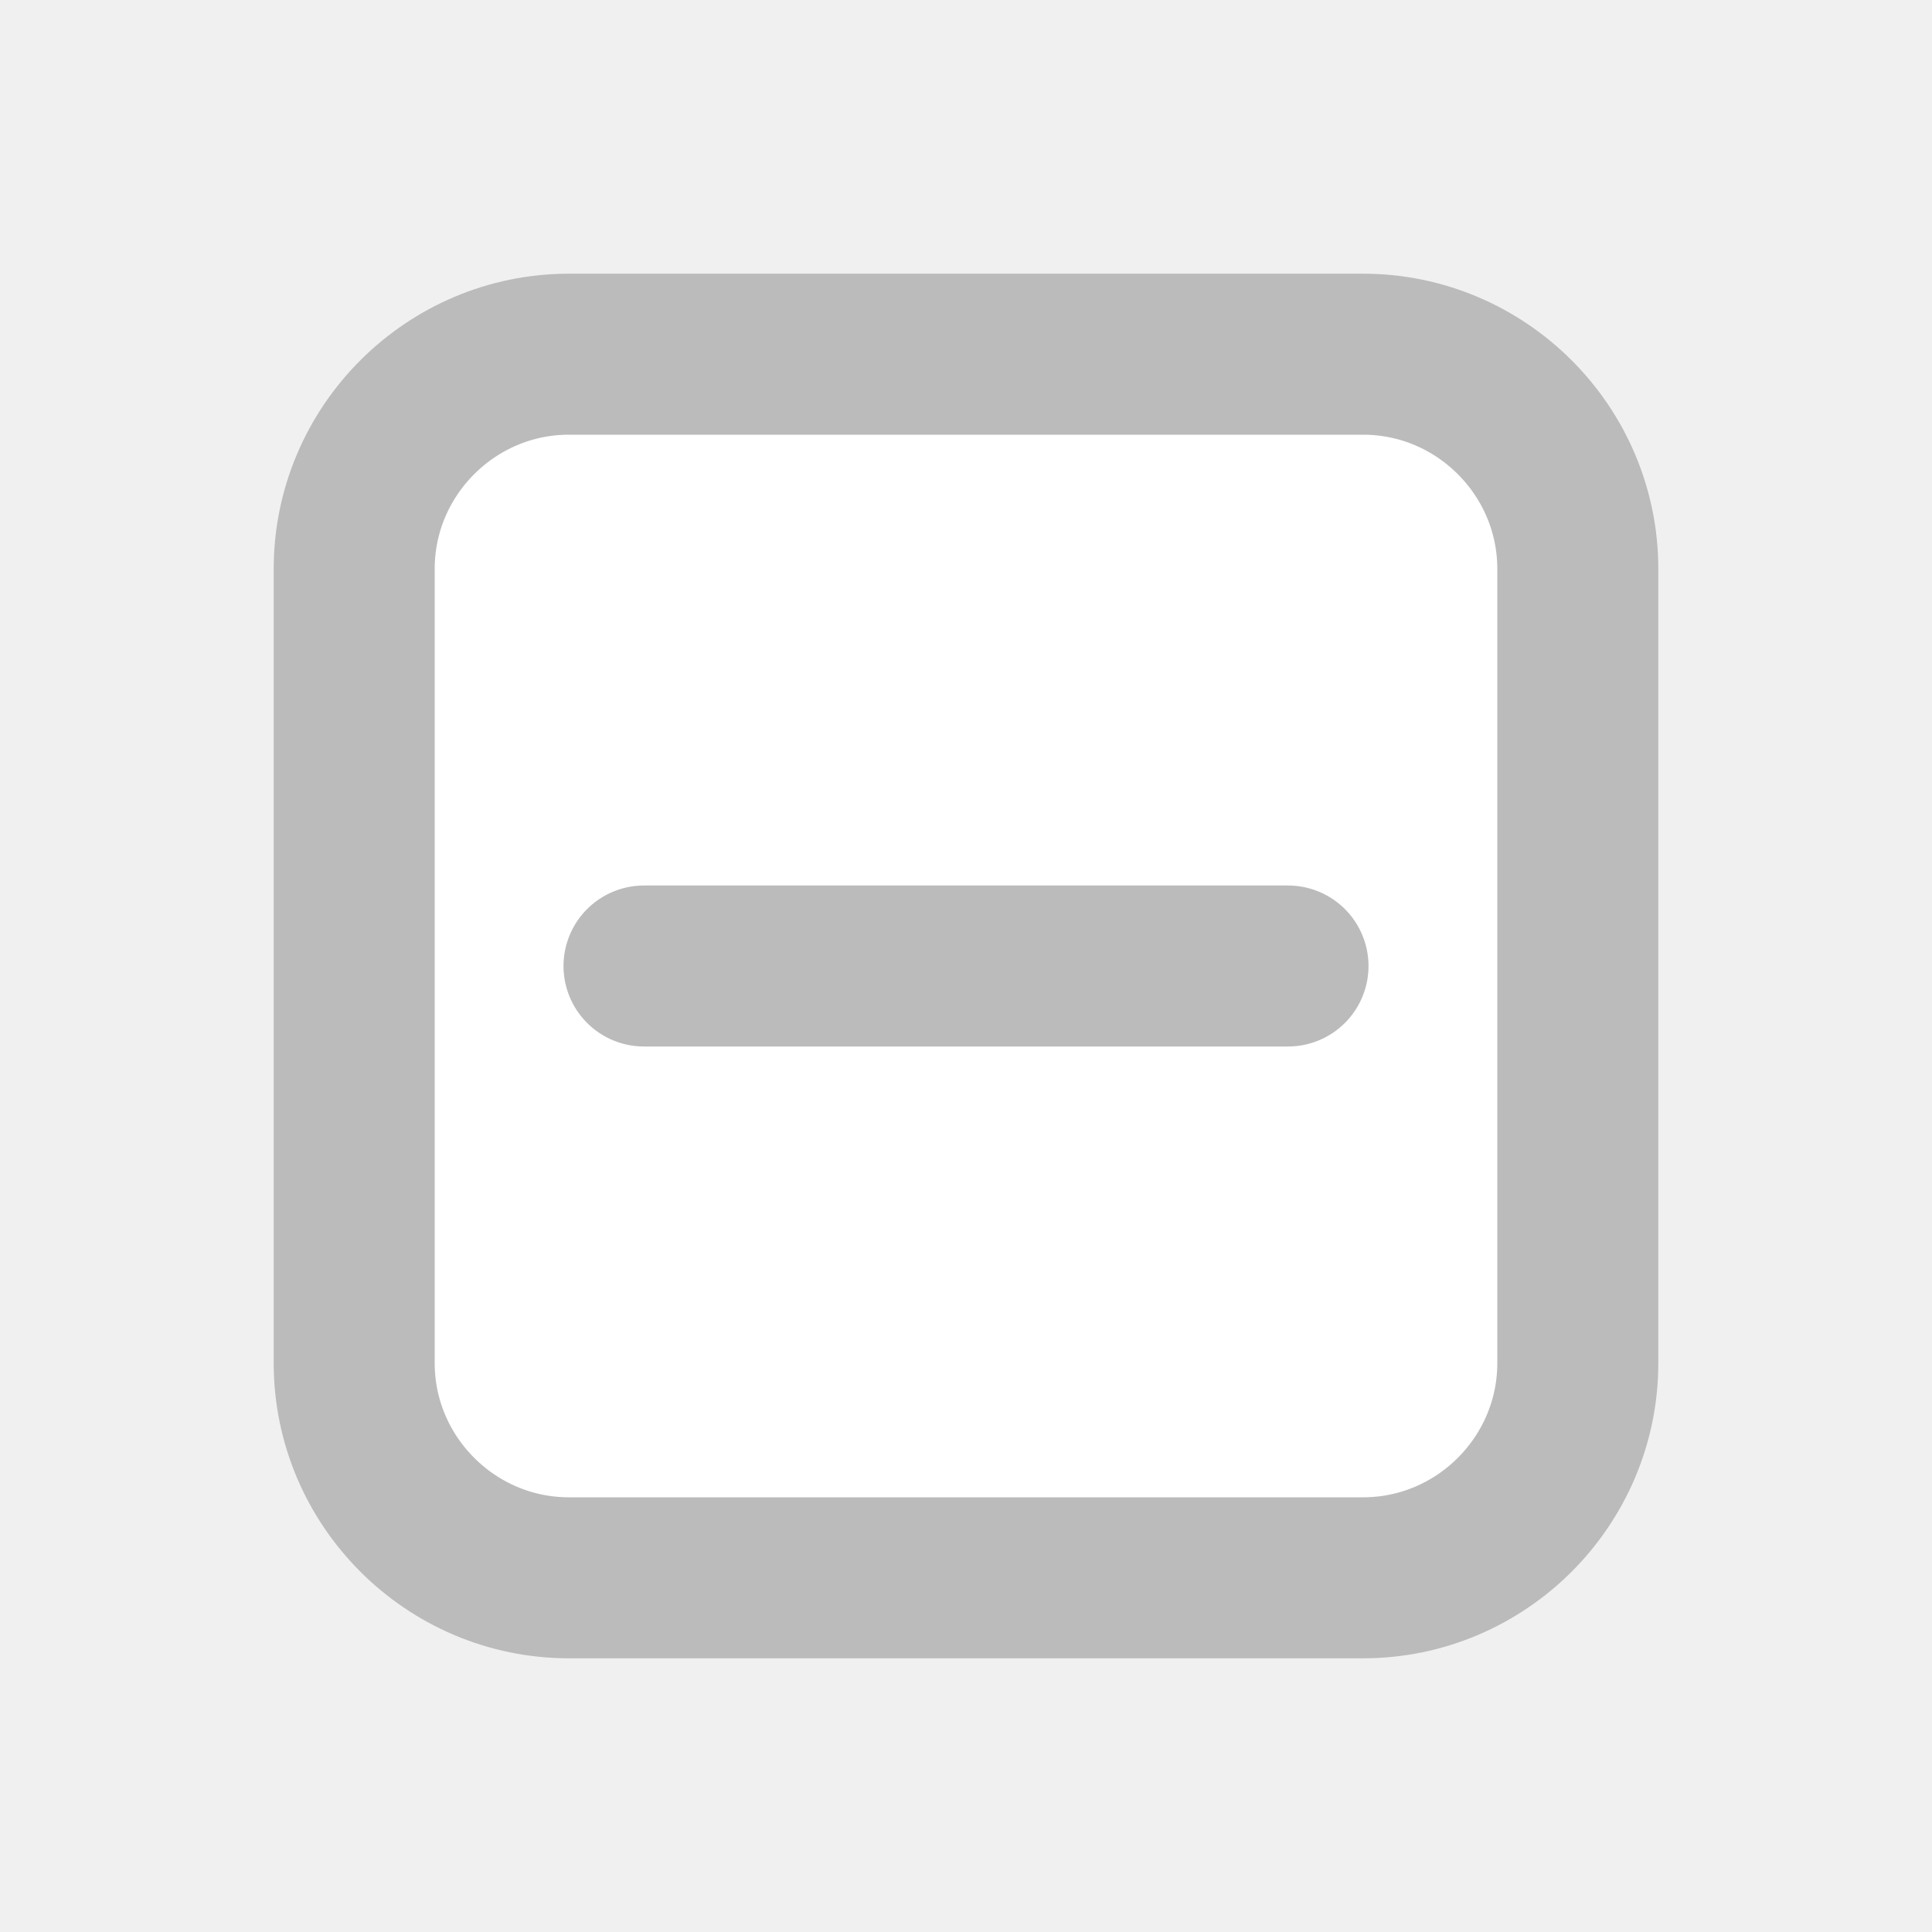
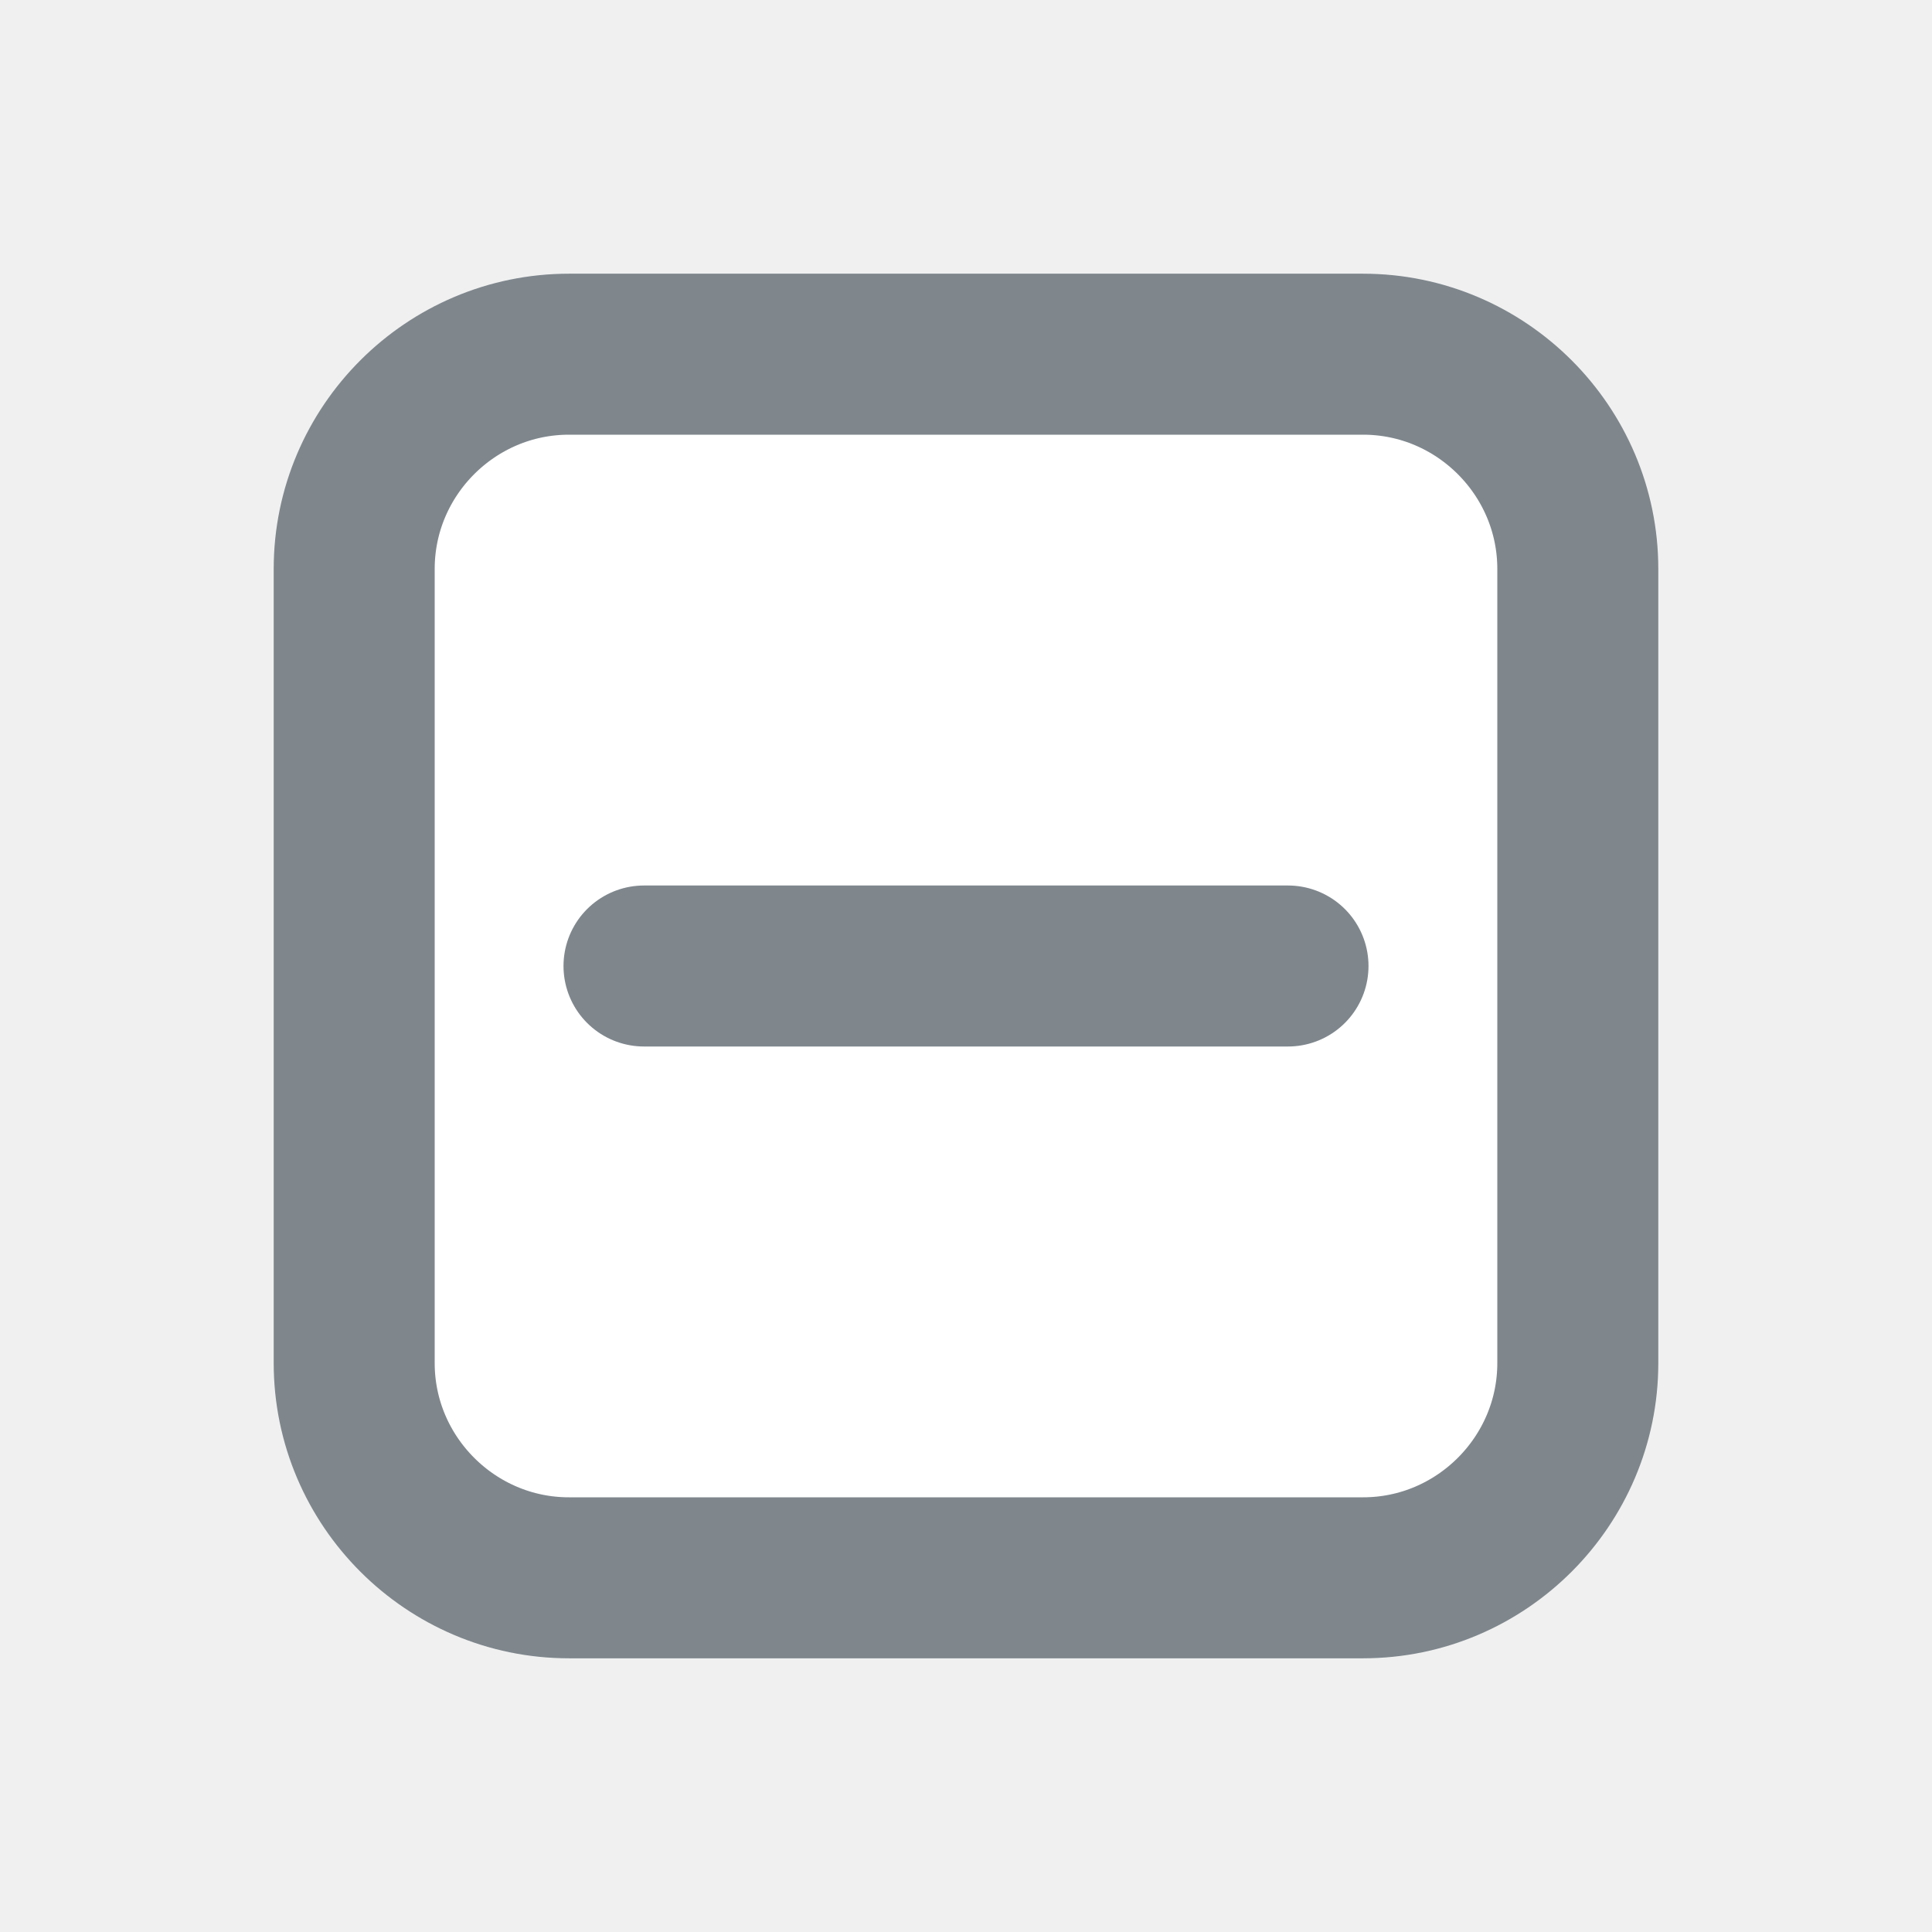
<svg xmlns="http://www.w3.org/2000/svg" version="1.1" id="Ebene_1" x="0px" y="0px" width="18px" height="18px" viewBox="0 0 18 18" style="enable-background:new 0 0 18 18;" xml:space="preserve">
  <style type="text/css">
- 	.st0{fill:#FFFFFF;stroke:#BBBBBB;stroke-width:1.5;stroke-miterlimit:10;}
- 	.st1{fill:none;stroke:#BBBBBB;stroke-width:1.5;stroke-linecap:round;stroke-miterlimit:10;}
+ 	.st0{fill:#FFFFFF;stroke:#7f878d;stroke-width:1.5;stroke-miterlimit:10;}
+ 	.st1{fill:none;stroke:#7f878d;stroke-width:1.5;stroke-linecap:round;stroke-miterlimit:10;}
</style>
  <path class="st0" d="M12.7,14.7H5.3c-1.1,0-2-0.9-2-2V5.3c0-1.1,0.9-2,2-2h7.4c1.1,0,2,0.9,2,2v7.4C14.7,13.8,13.8,14.7,12.7,14.7z" />
  <line class="st1" x1="6" y1="9" x2="12" y2="9" />
</svg>
